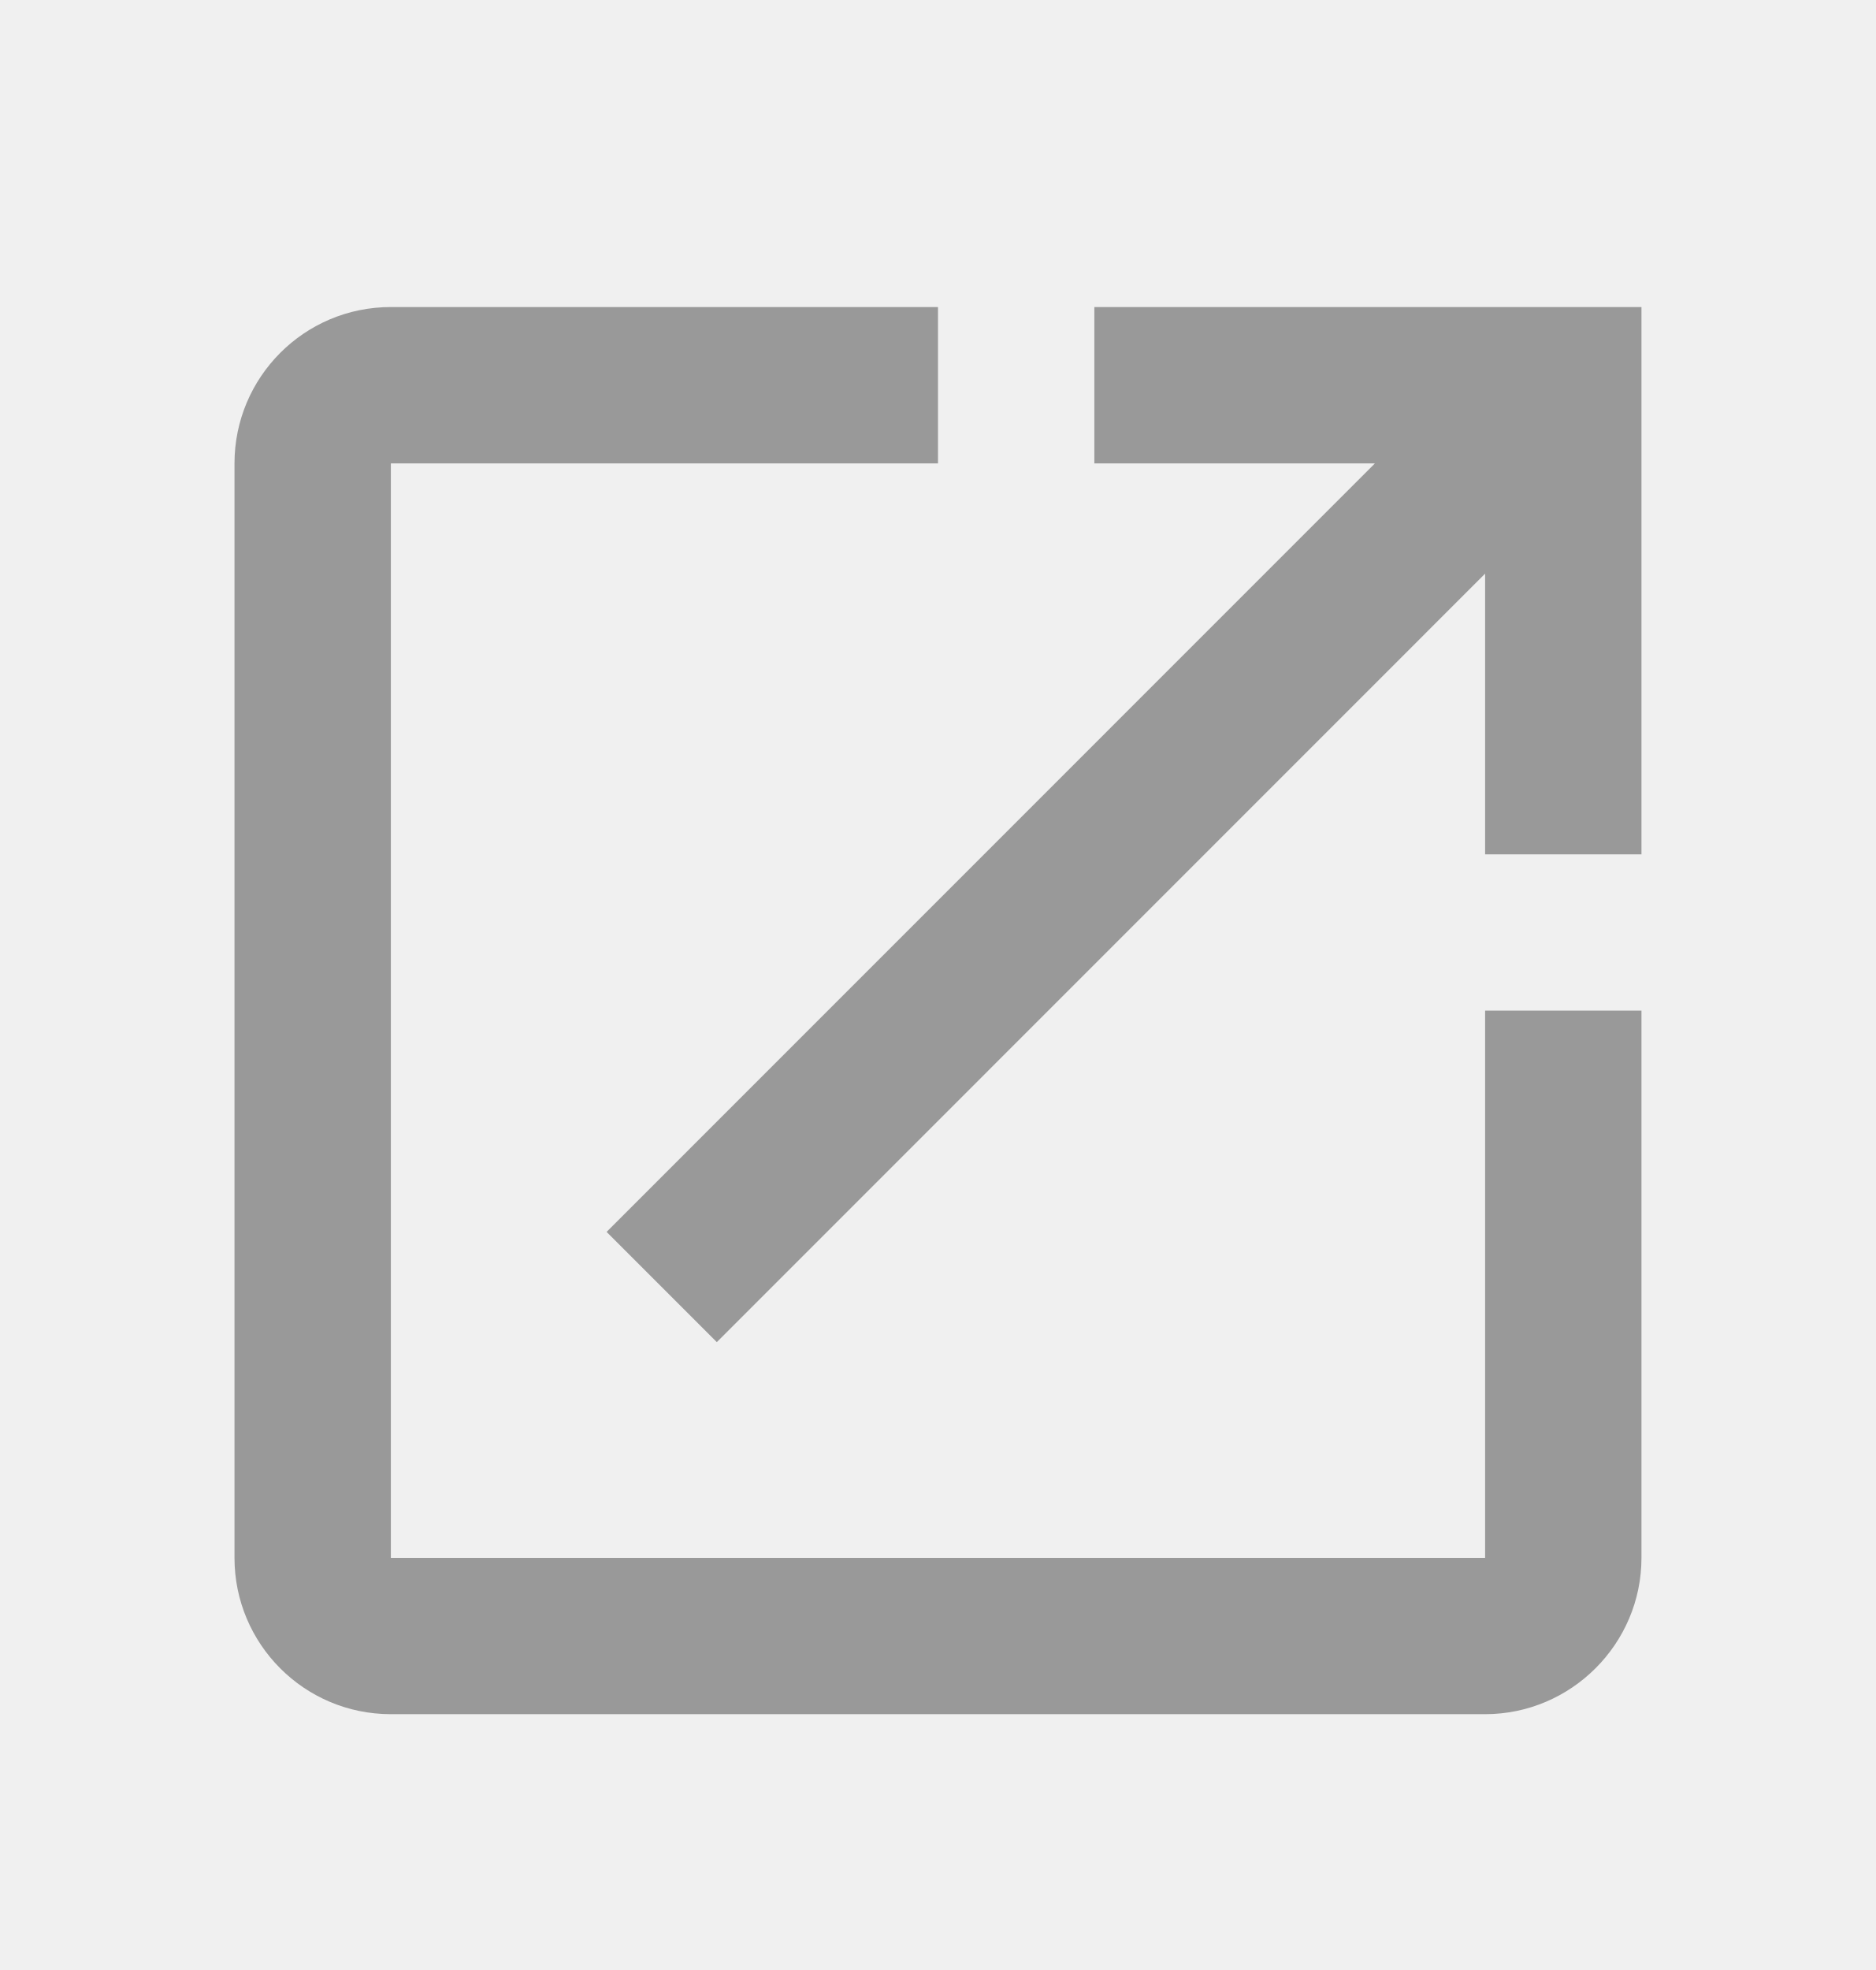
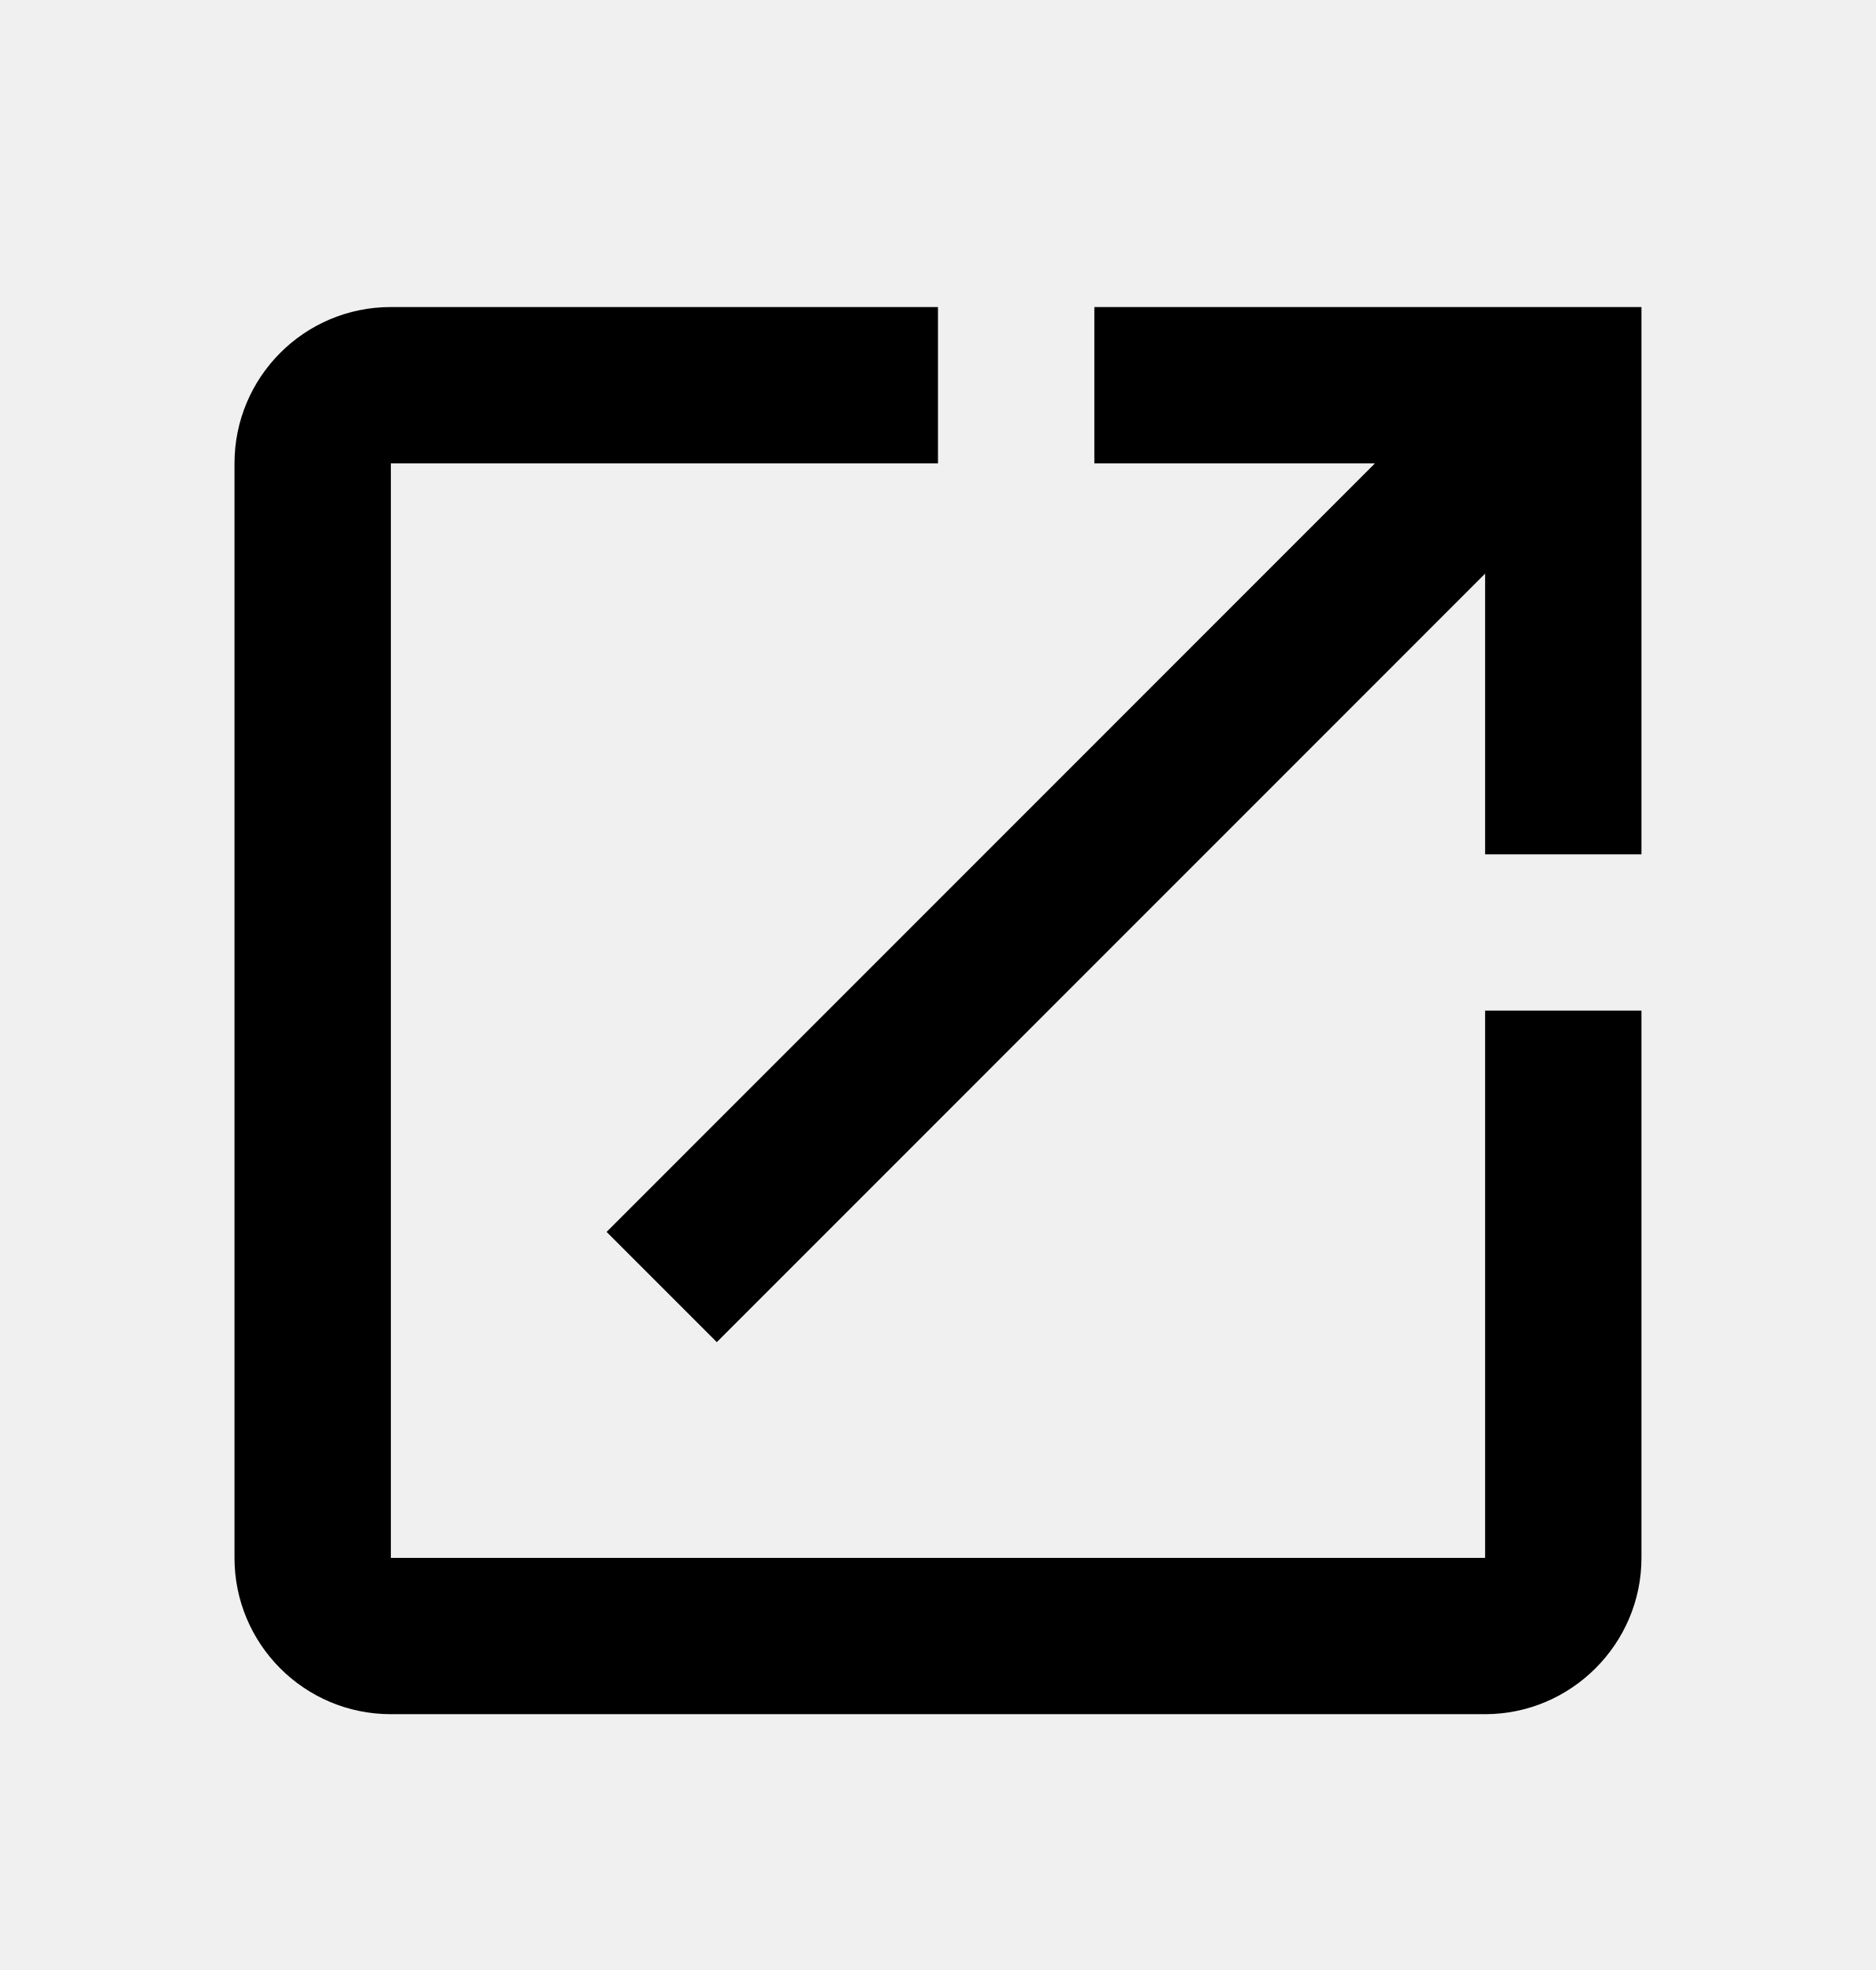
- <svg xmlns="http://www.w3.org/2000/svg" width="20" height="21" viewBox="0 0 20 21" fill="none">
+ <svg xmlns="http://www.w3.org/2000/svg" width="20" height="21" viewBox="0 0 20 21" fill="current">
  <g clip-path="url(#clip0_4328_4951)">
-     <path d="M15.833 16.607H4.167V4.94H10V3.273H4.167C3.242 3.273 2.5 4.023 2.5 4.94V16.607C2.5 17.523 3.242 18.273 4.167 18.273H15.833C16.75 18.273 17.5 17.523 17.5 16.607V10.773H15.833V16.607ZM11.667 3.273V4.94H14.658L6.467 13.132L7.642 14.307L15.833 6.115V9.107H17.5V3.273H11.667Z" fill="#999999" />
+     <path d="M15.833 16.607H4.167V4.94H10V3.273H4.167C3.242 3.273 2.5 4.023 2.5 4.94V16.607C2.5 17.523 3.242 18.273 4.167 18.273H15.833C16.75 18.273 17.5 17.523 17.5 16.607V10.773H15.833V16.607ZM11.667 3.273V4.94H14.658L6.467 13.132L7.642 14.307L15.833 6.115V9.107H17.5V3.273H11.667Z" />
  </g>
  <defs>
    <clipPath id="clip0_4328_4951">
-       <rect width="20" height="20" fill="white" transform="translate(0 0.773315)" />
+       <rect width="20" height="20" transform="translate(0 0.773315)" />
    </clipPath>
  </defs>
</svg>
